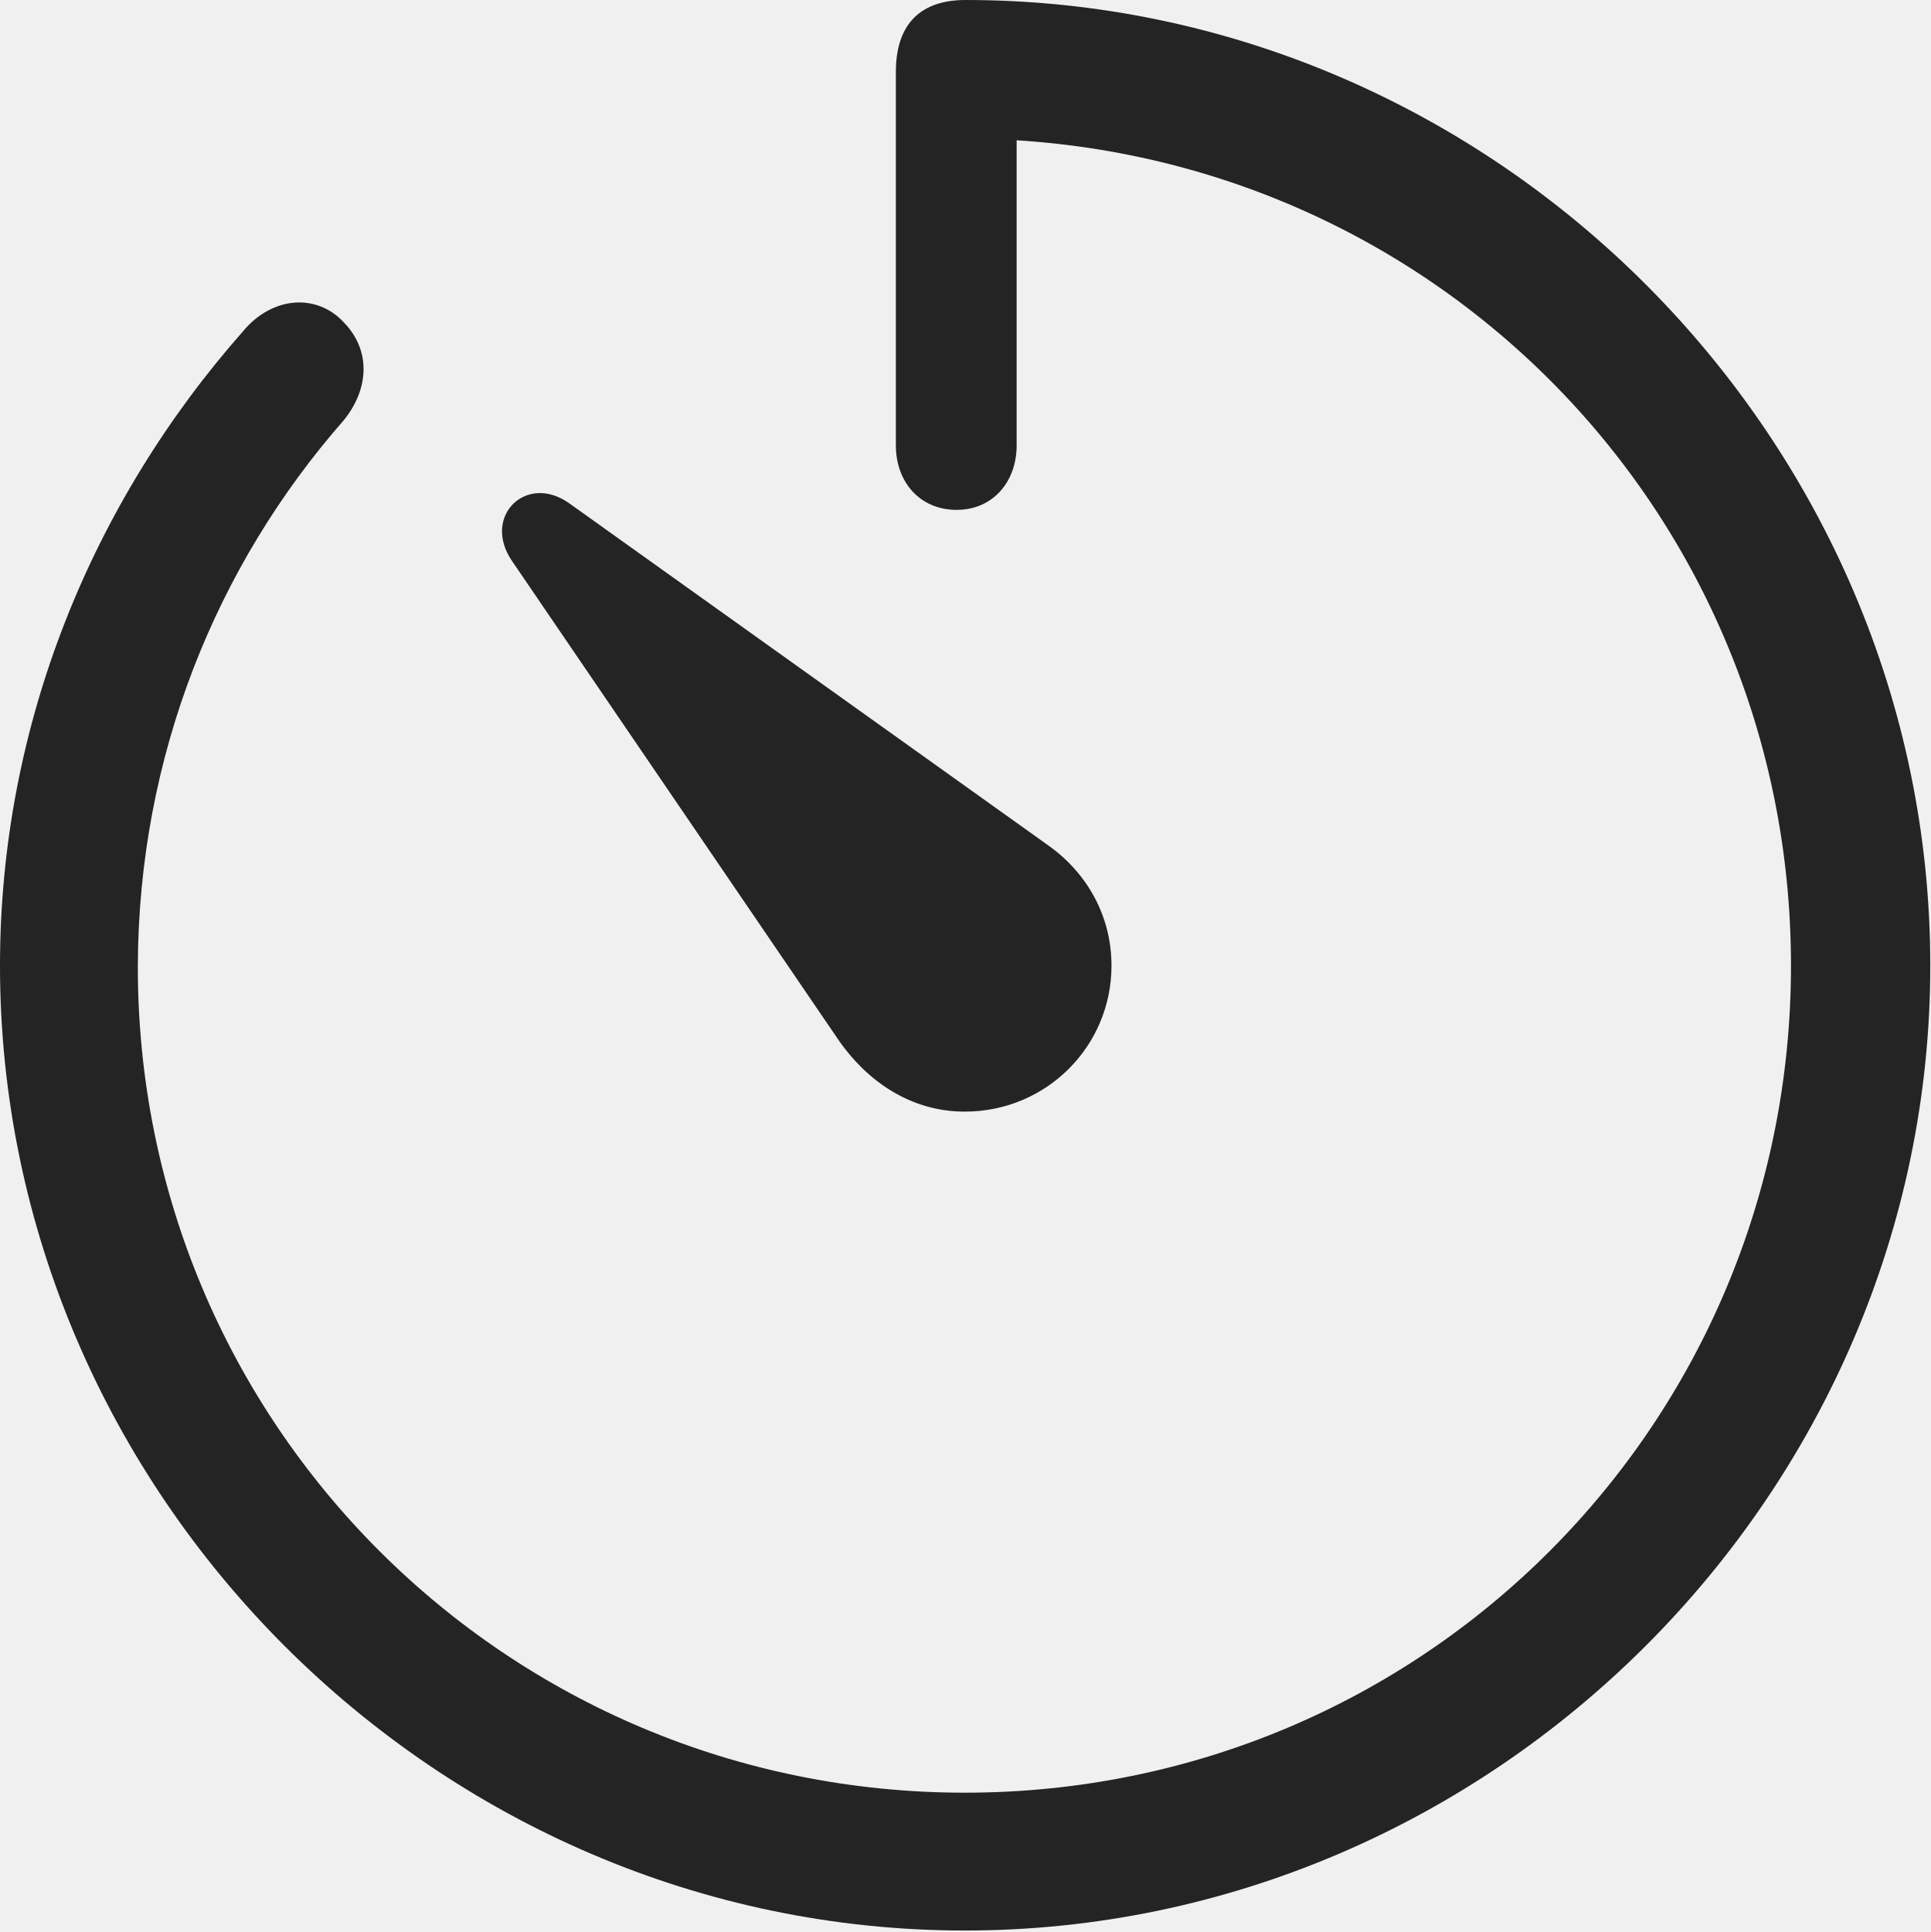
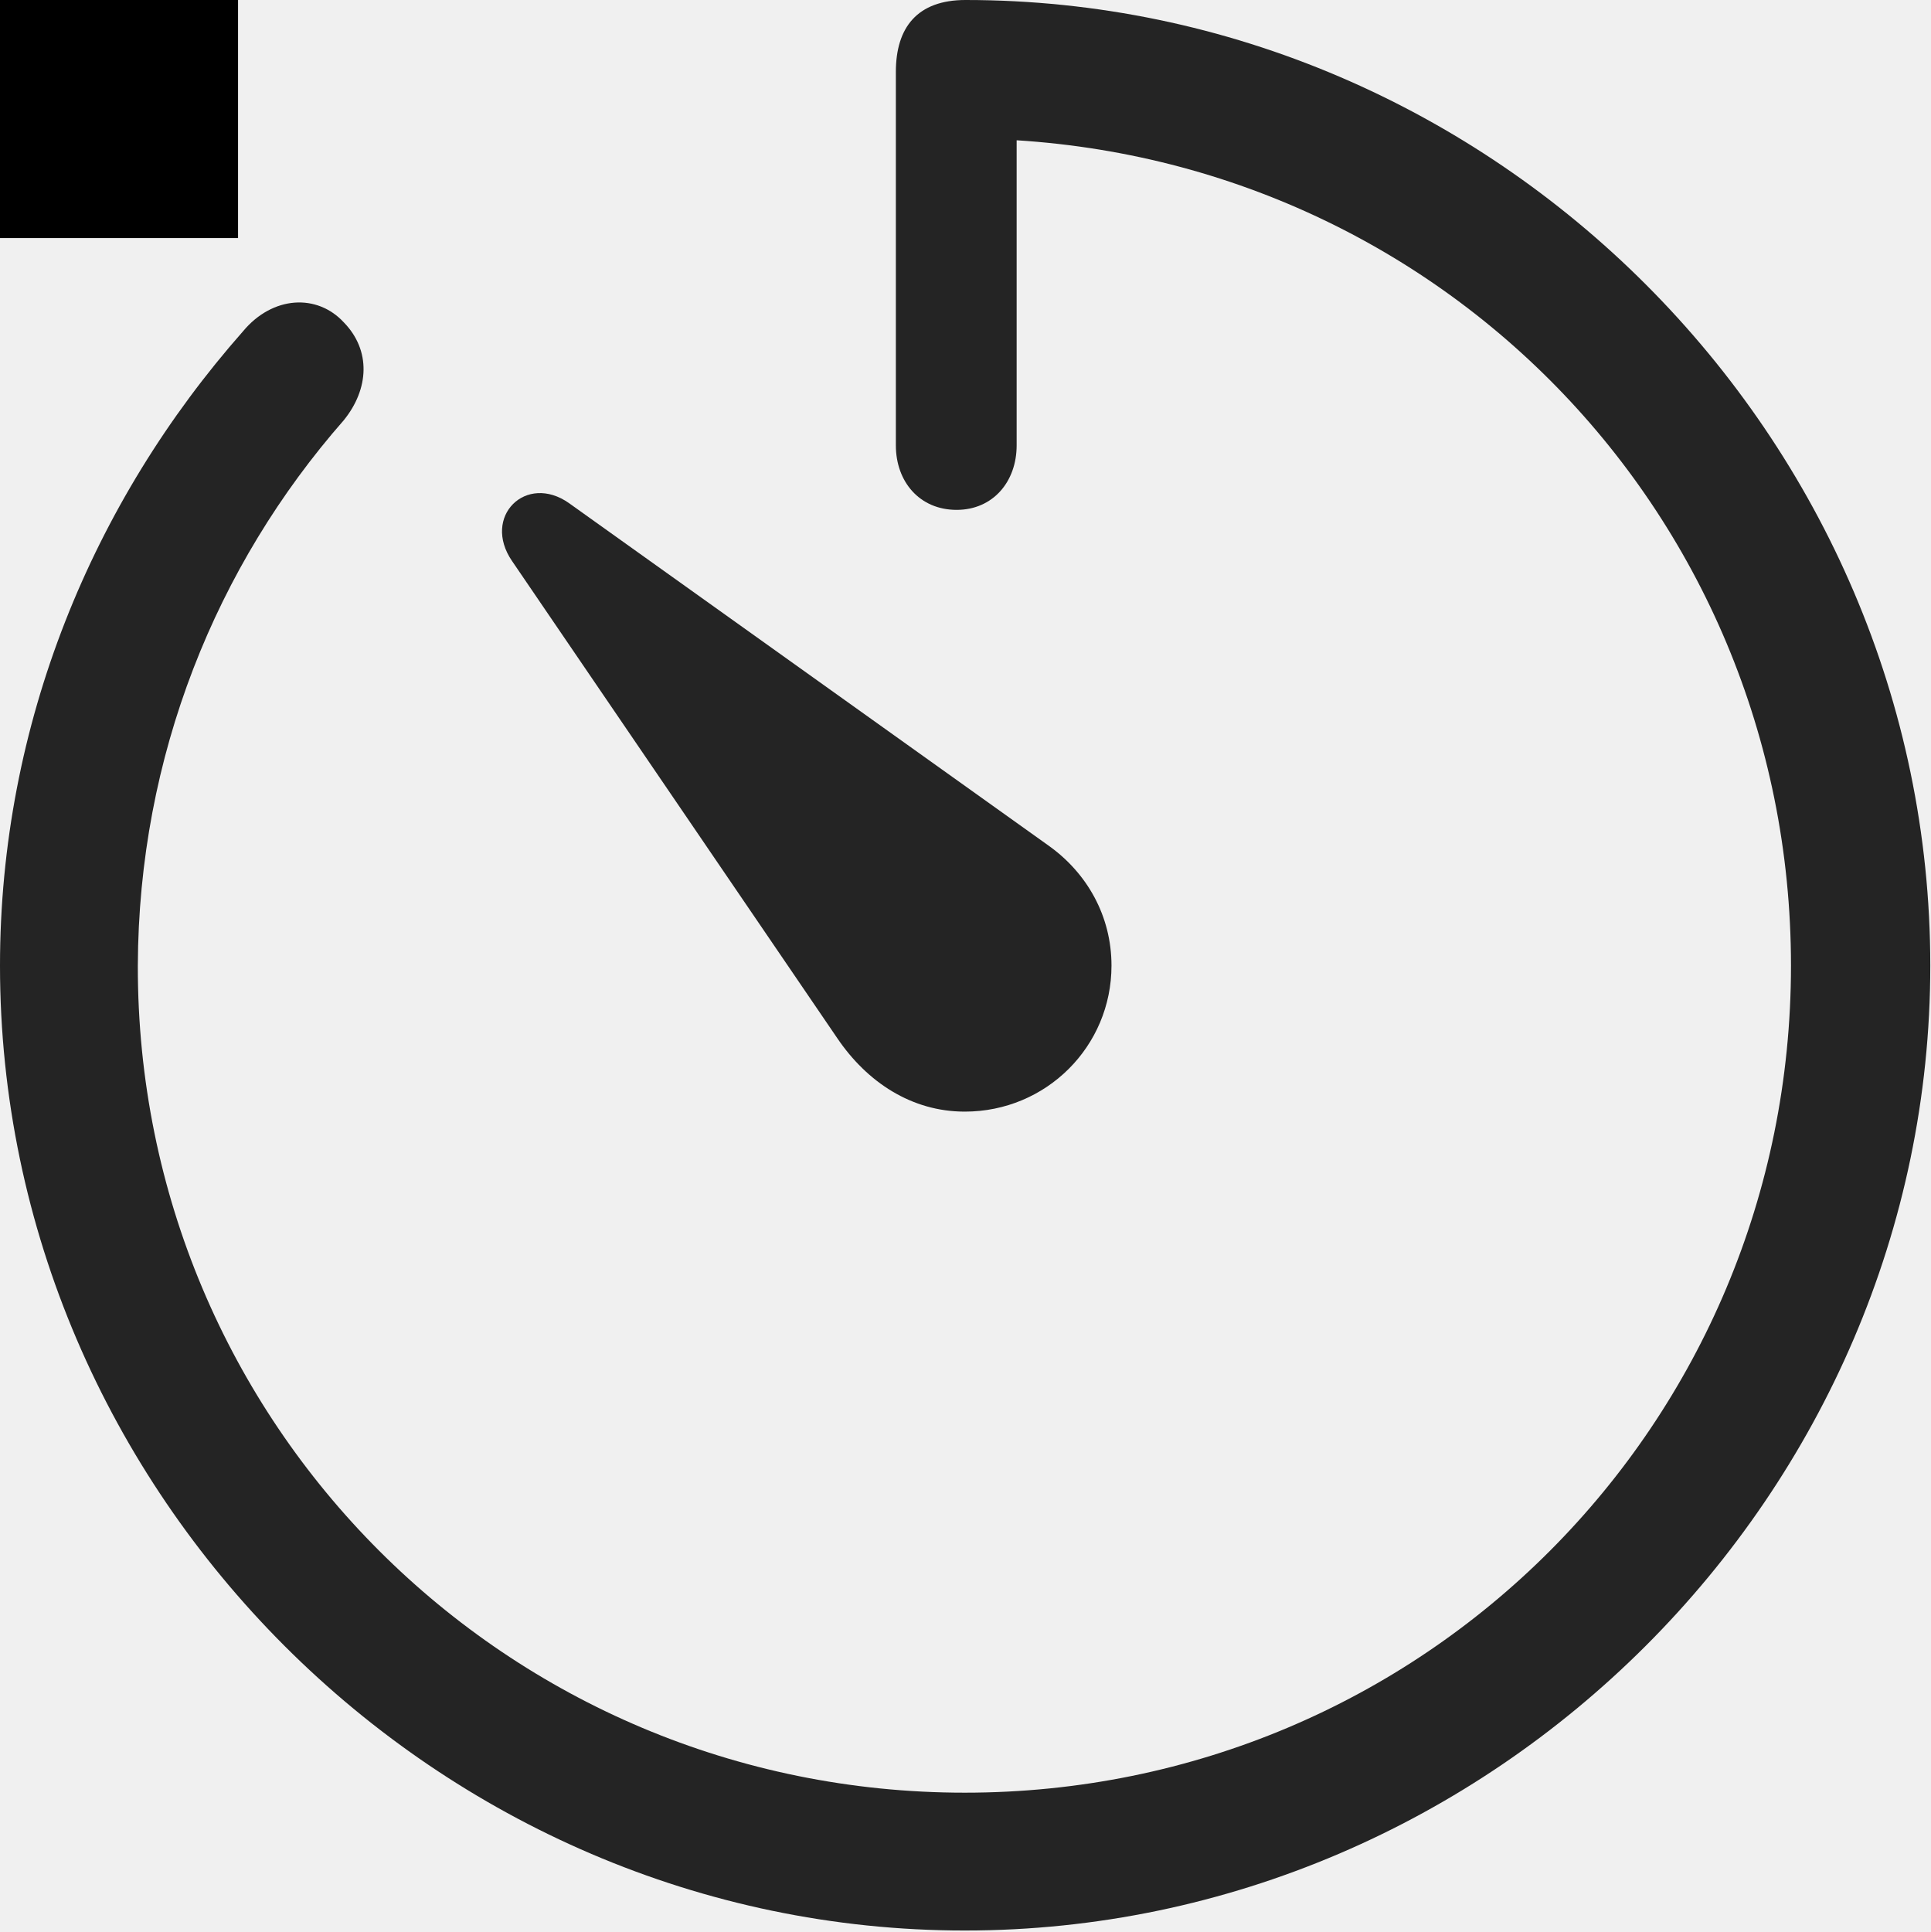
<svg xmlns="http://www.w3.org/2000/svg" version="1.1" viewBox="0 0 129.741 129.841">
+   <style>
+         path {
+             fill: #000;
+         }
+         @media (prefers-color-scheme: dark) {
+             path {
+                 fill: #fff;
+             }
+         }
+     </style>
+   <path fill-rule="evenodd" d="M0 0h16v16H0z" />
  <g>
    <rect height="129.841" opacity="0" width="129.741" x="0" y="0" />
    <path d="M64.846 129.741C100.356 129.741 129.741 100.356 129.741 64.895C129.741 29.385 100.406 0 64.895 0C61.658 0 60.214 1.843 60.214 4.831L60.214 29.933C60.214 32.373 61.808 34.266 64.298 34.266C66.738 34.266 68.332 32.373 68.332 29.933L68.332 4.283L64.696 9.313C95.725 9.313 120.378 34.066 120.378 64.895C120.378 95.675 95.675 120.478 64.846 120.478C34.066 120.478 9.214 95.675 9.264 64.895C9.313 50.801 14.543 38.001 23.109 28.239C24.803 26.148 24.952 23.558 23.109 21.665C21.316 19.723 18.328 19.872 16.336 22.263C6.226 33.718 0 48.659 0 64.895C0 100.356 29.385 129.741 64.846 129.741Z" fill="black" fill-opacity="0.85" />
    <path d="M64.846 74.707C70.324 74.707 74.707 70.324 74.707 64.895C74.707 61.559 73.064 58.67 70.474 56.827L38.25 33.817C35.361 31.775 32.373 34.714 34.415 37.702L56.279 69.776C58.272 72.715 61.26 74.707 64.846 74.707Z" fill="black" fill-opacity="0.85" />
  </g>
</svg>
